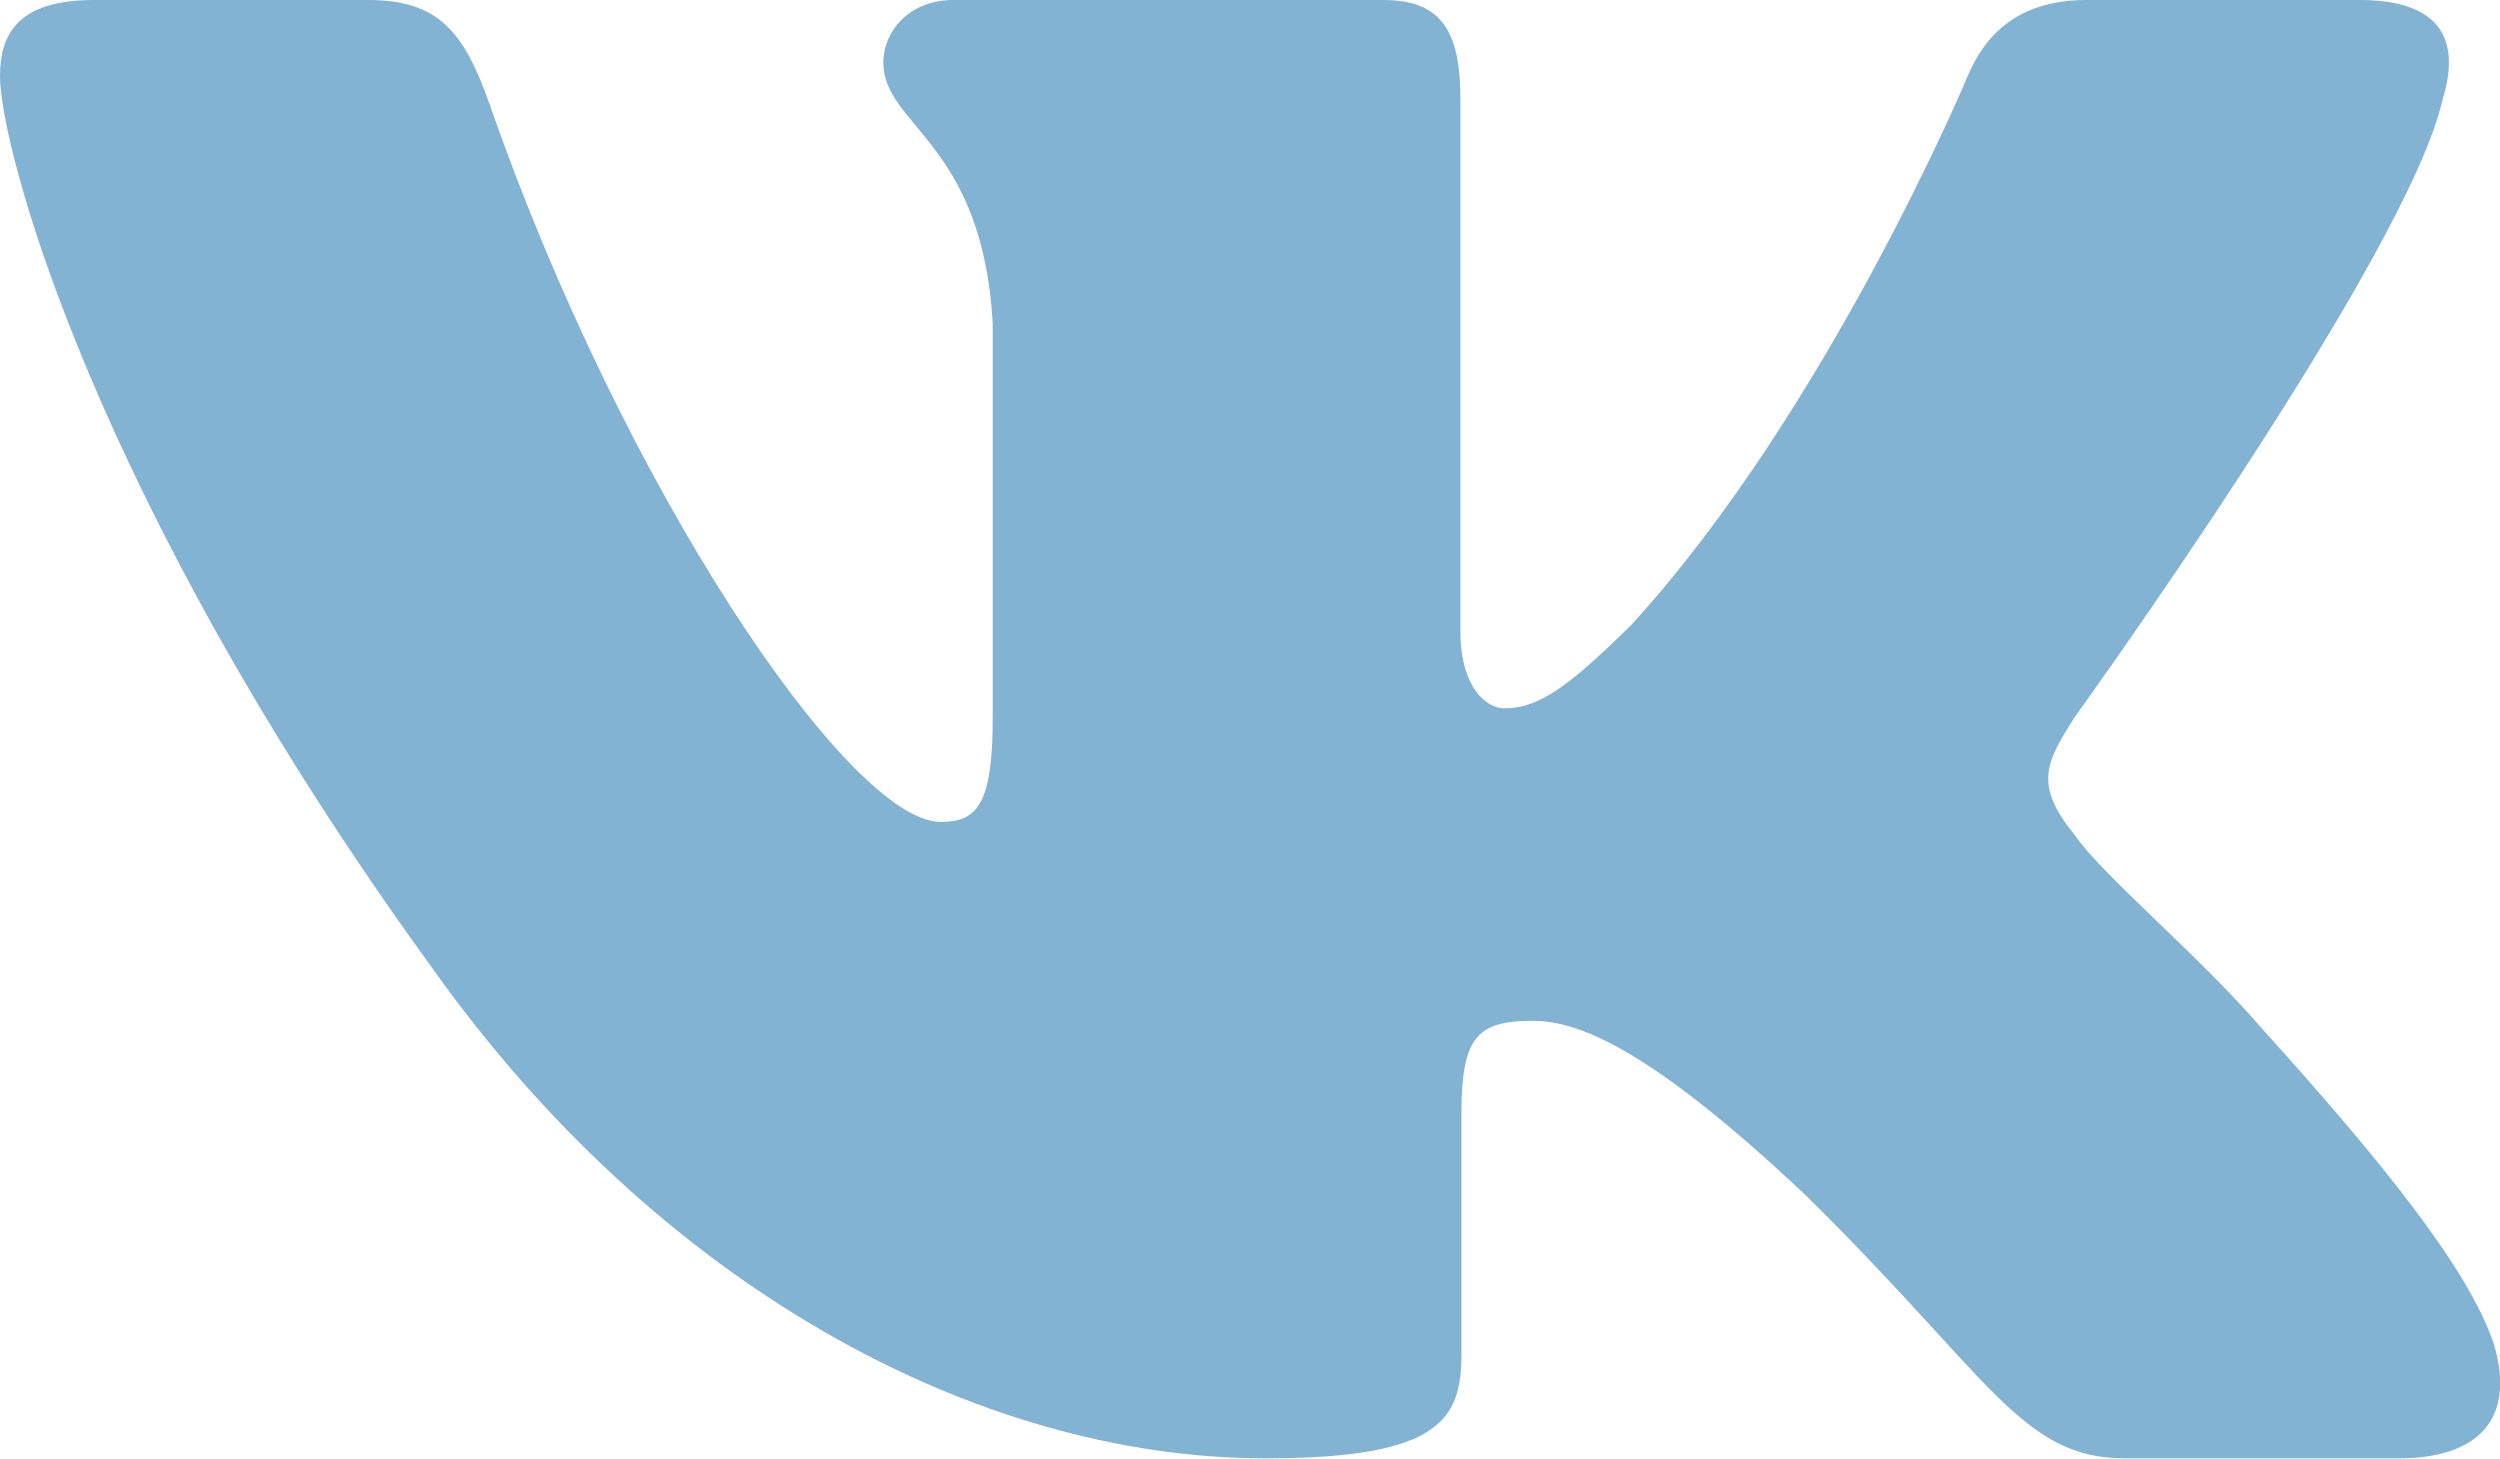
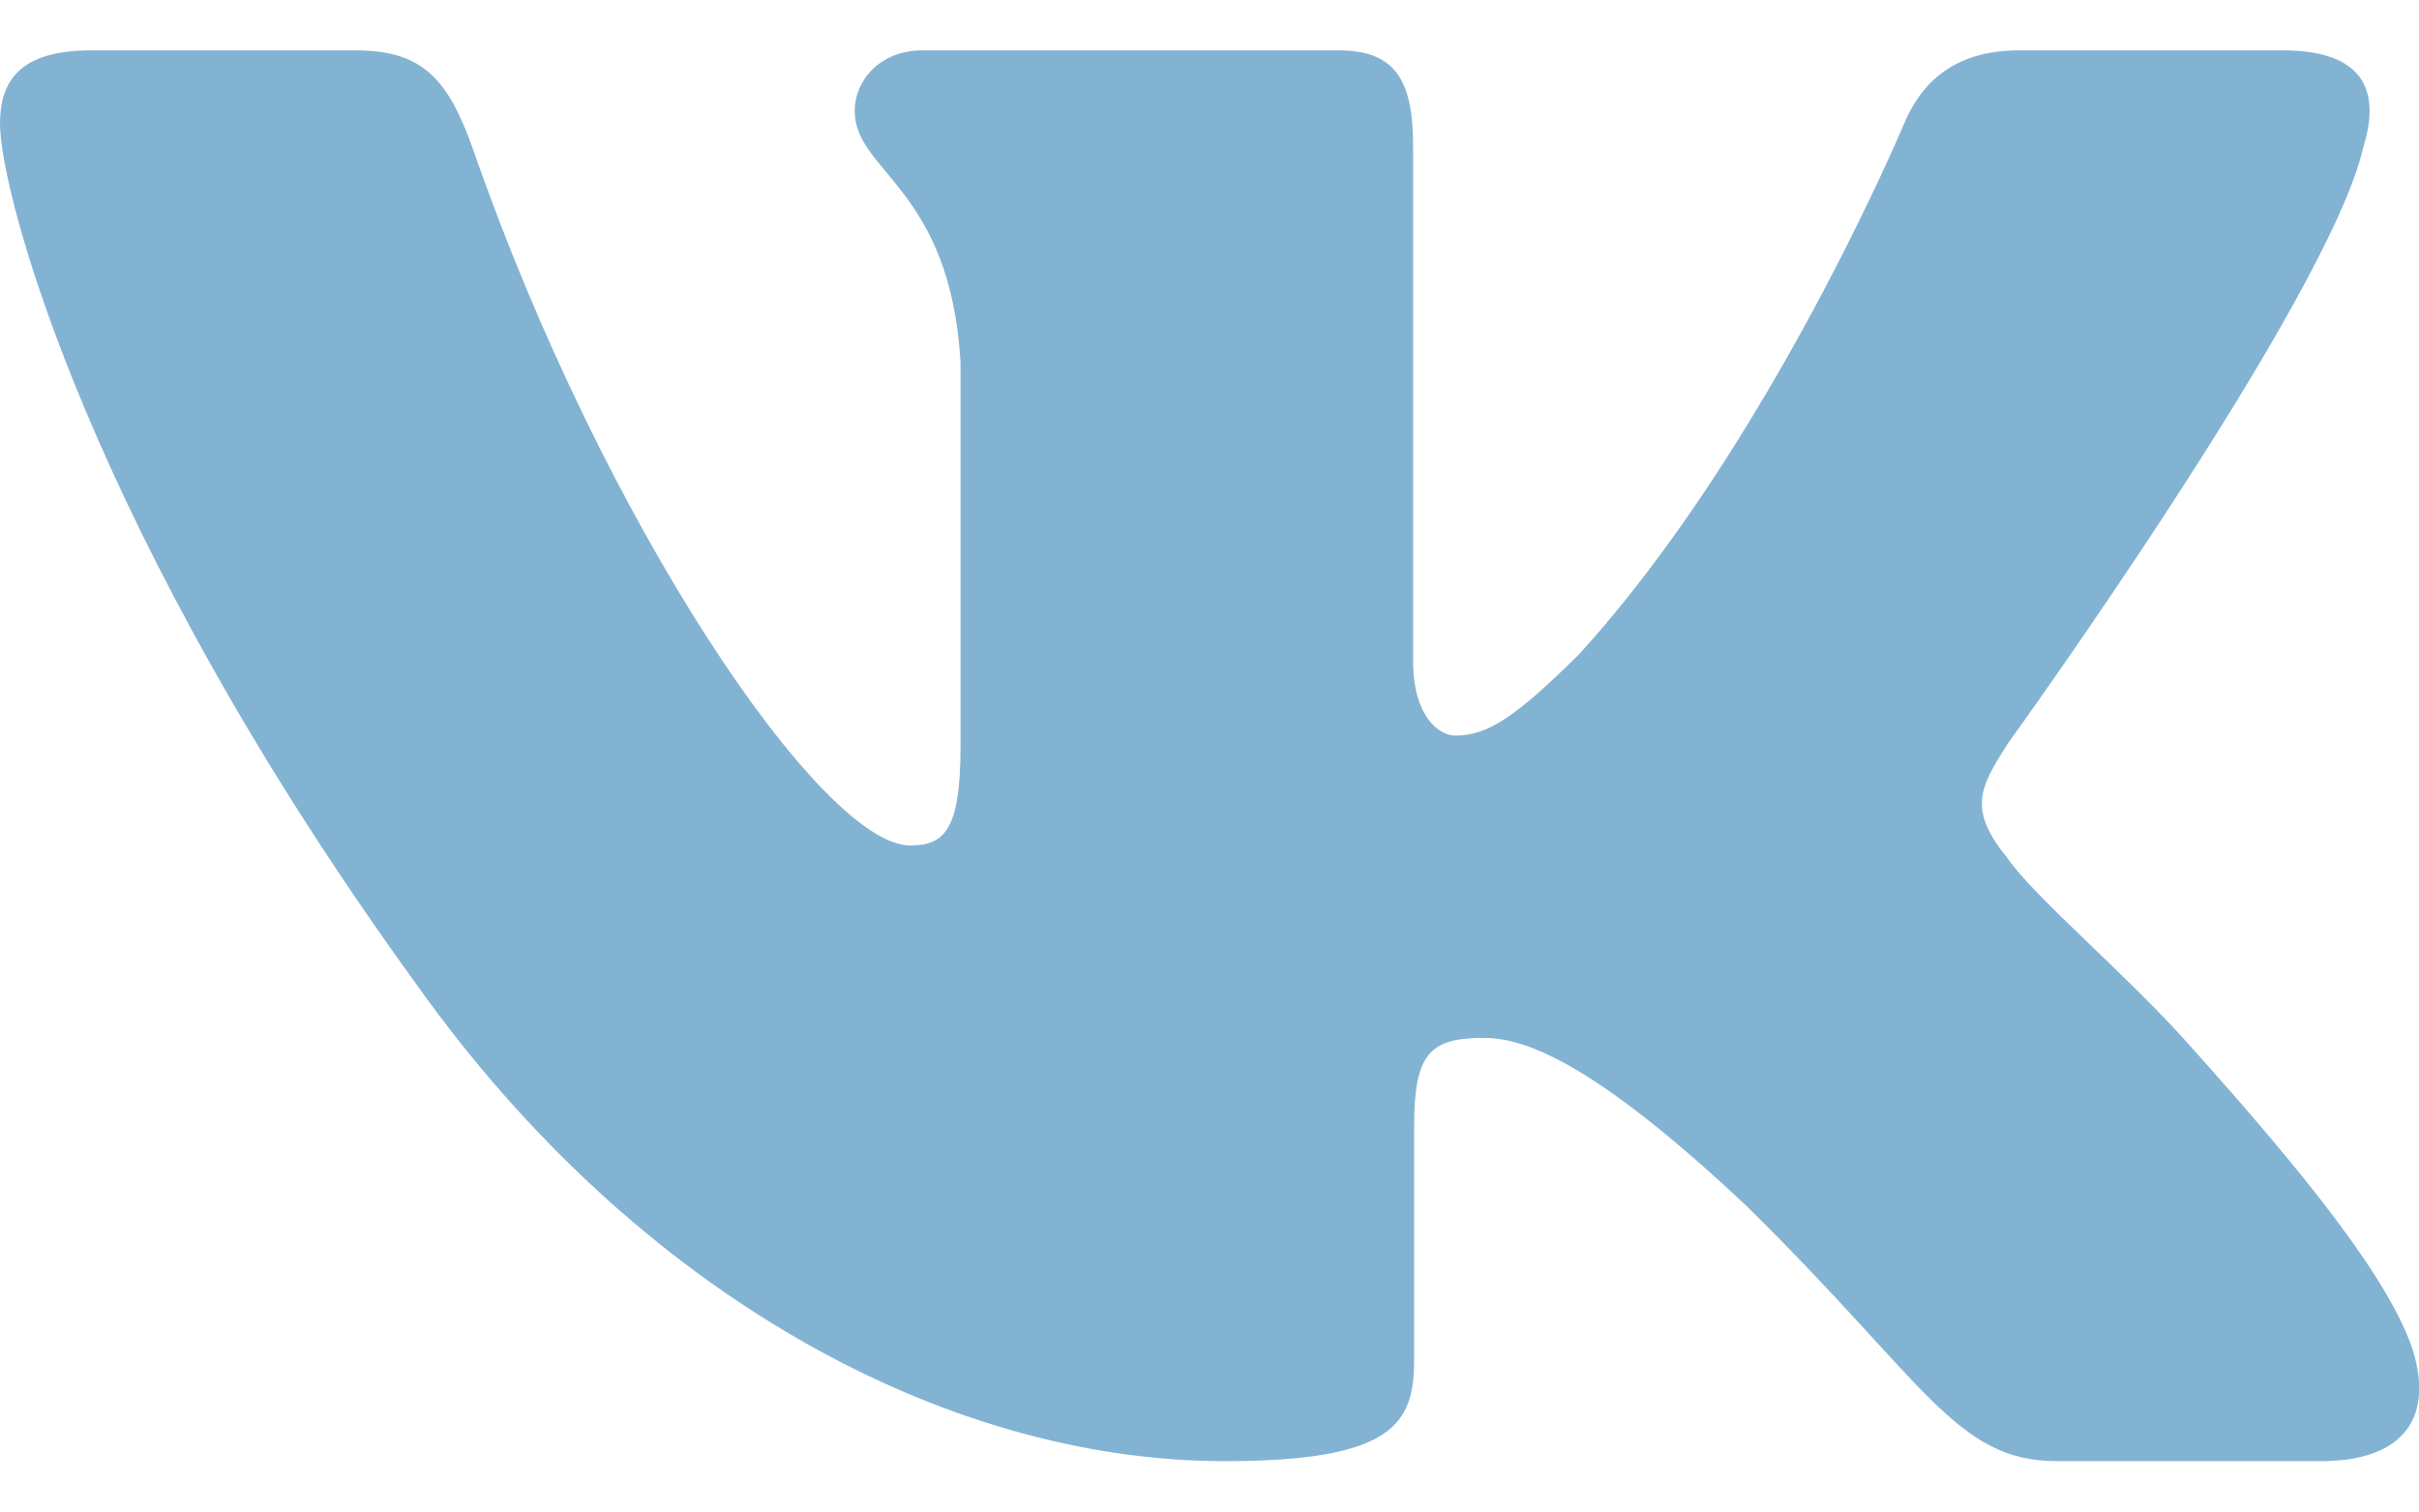
- <svg xmlns="http://www.w3.org/2000/svg" width="24" height="14" viewBox="0 0 24 14" fill="none">
-   <path fill-rule="evenodd" clip-rule="evenodd" d="M23.45.95c.17-.55 0-.95-.8-.95h-2.62c-.67 0-.98.35-1.14.73 0 0-1.34 3.2-3.23 5.27-.61.6-.89.8-1.22.8-.17 0-.42-.2-.42-.74V.95c0-.66-.19-.95-.74-.95H9.15c-.42 0-.67.3-.67.6 0 .61.95.76 1.05 2.5v3.8c0 .84-.16.99-.5.99-.88 0-3.05-3.21-4.33-6.89-.25-.71-.5-1-1.17-1H.9C.15 0 0 .35 0 .73c0 .68.89 4.07 4.14 8.55C6.31 12.34 9.37 14 12.15 14c1.67 0 1.88-.37 1.88-1v-2.32c0-.73.16-.88.68-.88.4 0 1.06.2 2.62 1.67C19.11 13.22 19.4 14 20.4 14h2.63c.75 0 1.13-.37.91-1.1-.24-.72-1.09-1.77-2.22-3.02-.6-.7-1.53-1.47-1.8-1.86-.4-.49-.28-.7 0-1.14 0 0 3.2-4.43 3.53-5.93Z" fill="#83B3D3" />
+ <svg xmlns="http://www.w3.org/2000/svg" width="24" height="15" viewBox="0 0 24 15" fill="none">
+   <path fill-rule="evenodd" clip-rule="evenodd" d="M23.45 1.45c.17-.55 0-.95-.8-.95h-2.62c-.67 0-.98.35-1.14.73 0 0-1.34 3.2-3.23 5.27-.61.6-.89.8-1.22.8-.17 0-.42-.2-.42-.74V1.45c0-.66-.18-.95-.74-.95H9.15c-.42 0-.67.3-.67.6 0 .61.95.76 1.05 2.5v3.8c0 .84-.16.99-.5.99-.88 0-3.05-3.21-4.33-6.89-.25-.71-.5-1-1.17-1H.9c-.75 0-.9.35-.9.73 0 .68.89 4.07 4.14 8.55 2.18 3.06 5.23 4.72 8.01 4.72 1.67 0 1.88-.37 1.88-1v-2.32c0-.73.16-.88.69-.88.38 0 1.05.2 2.61 1.67 1.78 1.75 2.07 2.53 3.08 2.53h2.62c.75 0 1.13-.37.91-1.1-.24-.72-1.09-1.77-2.21-3.02-.62-.7-1.54-1.47-1.81-1.86-.4-.49-.28-.7 0-1.14 0 0 3.2-4.43 3.53-5.93Z" fill="#83B3D3" />
</svg>
